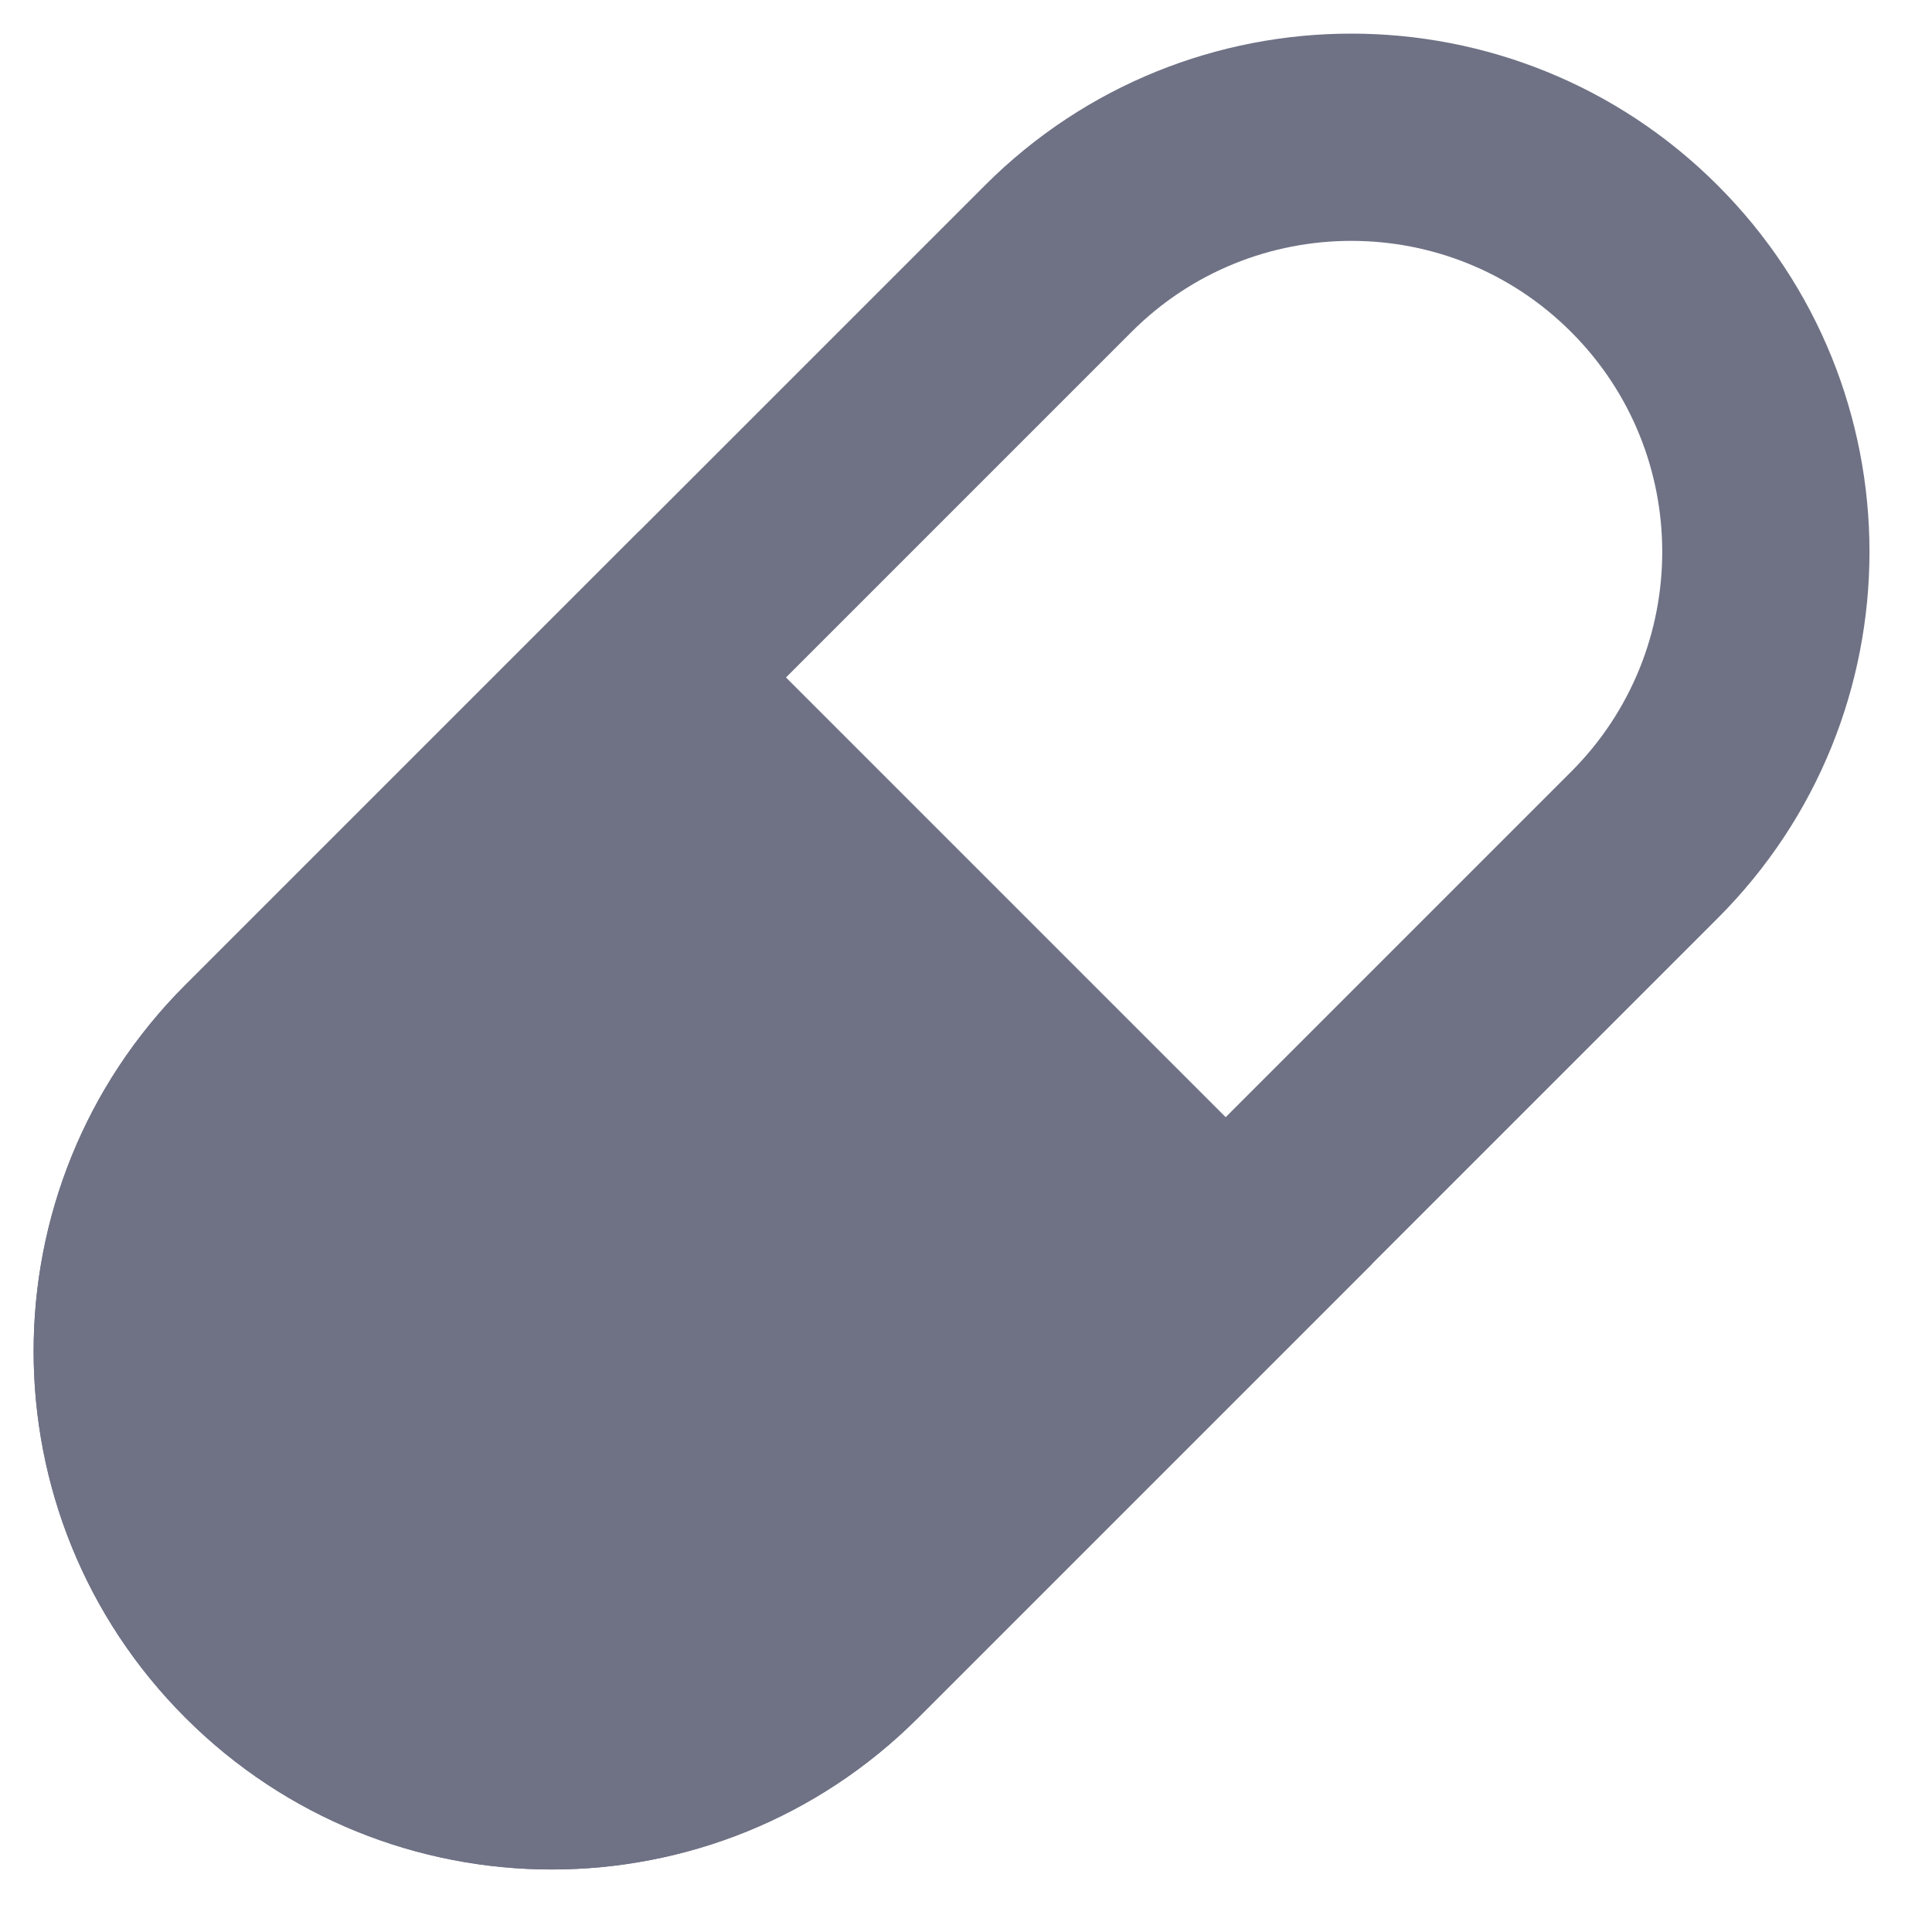
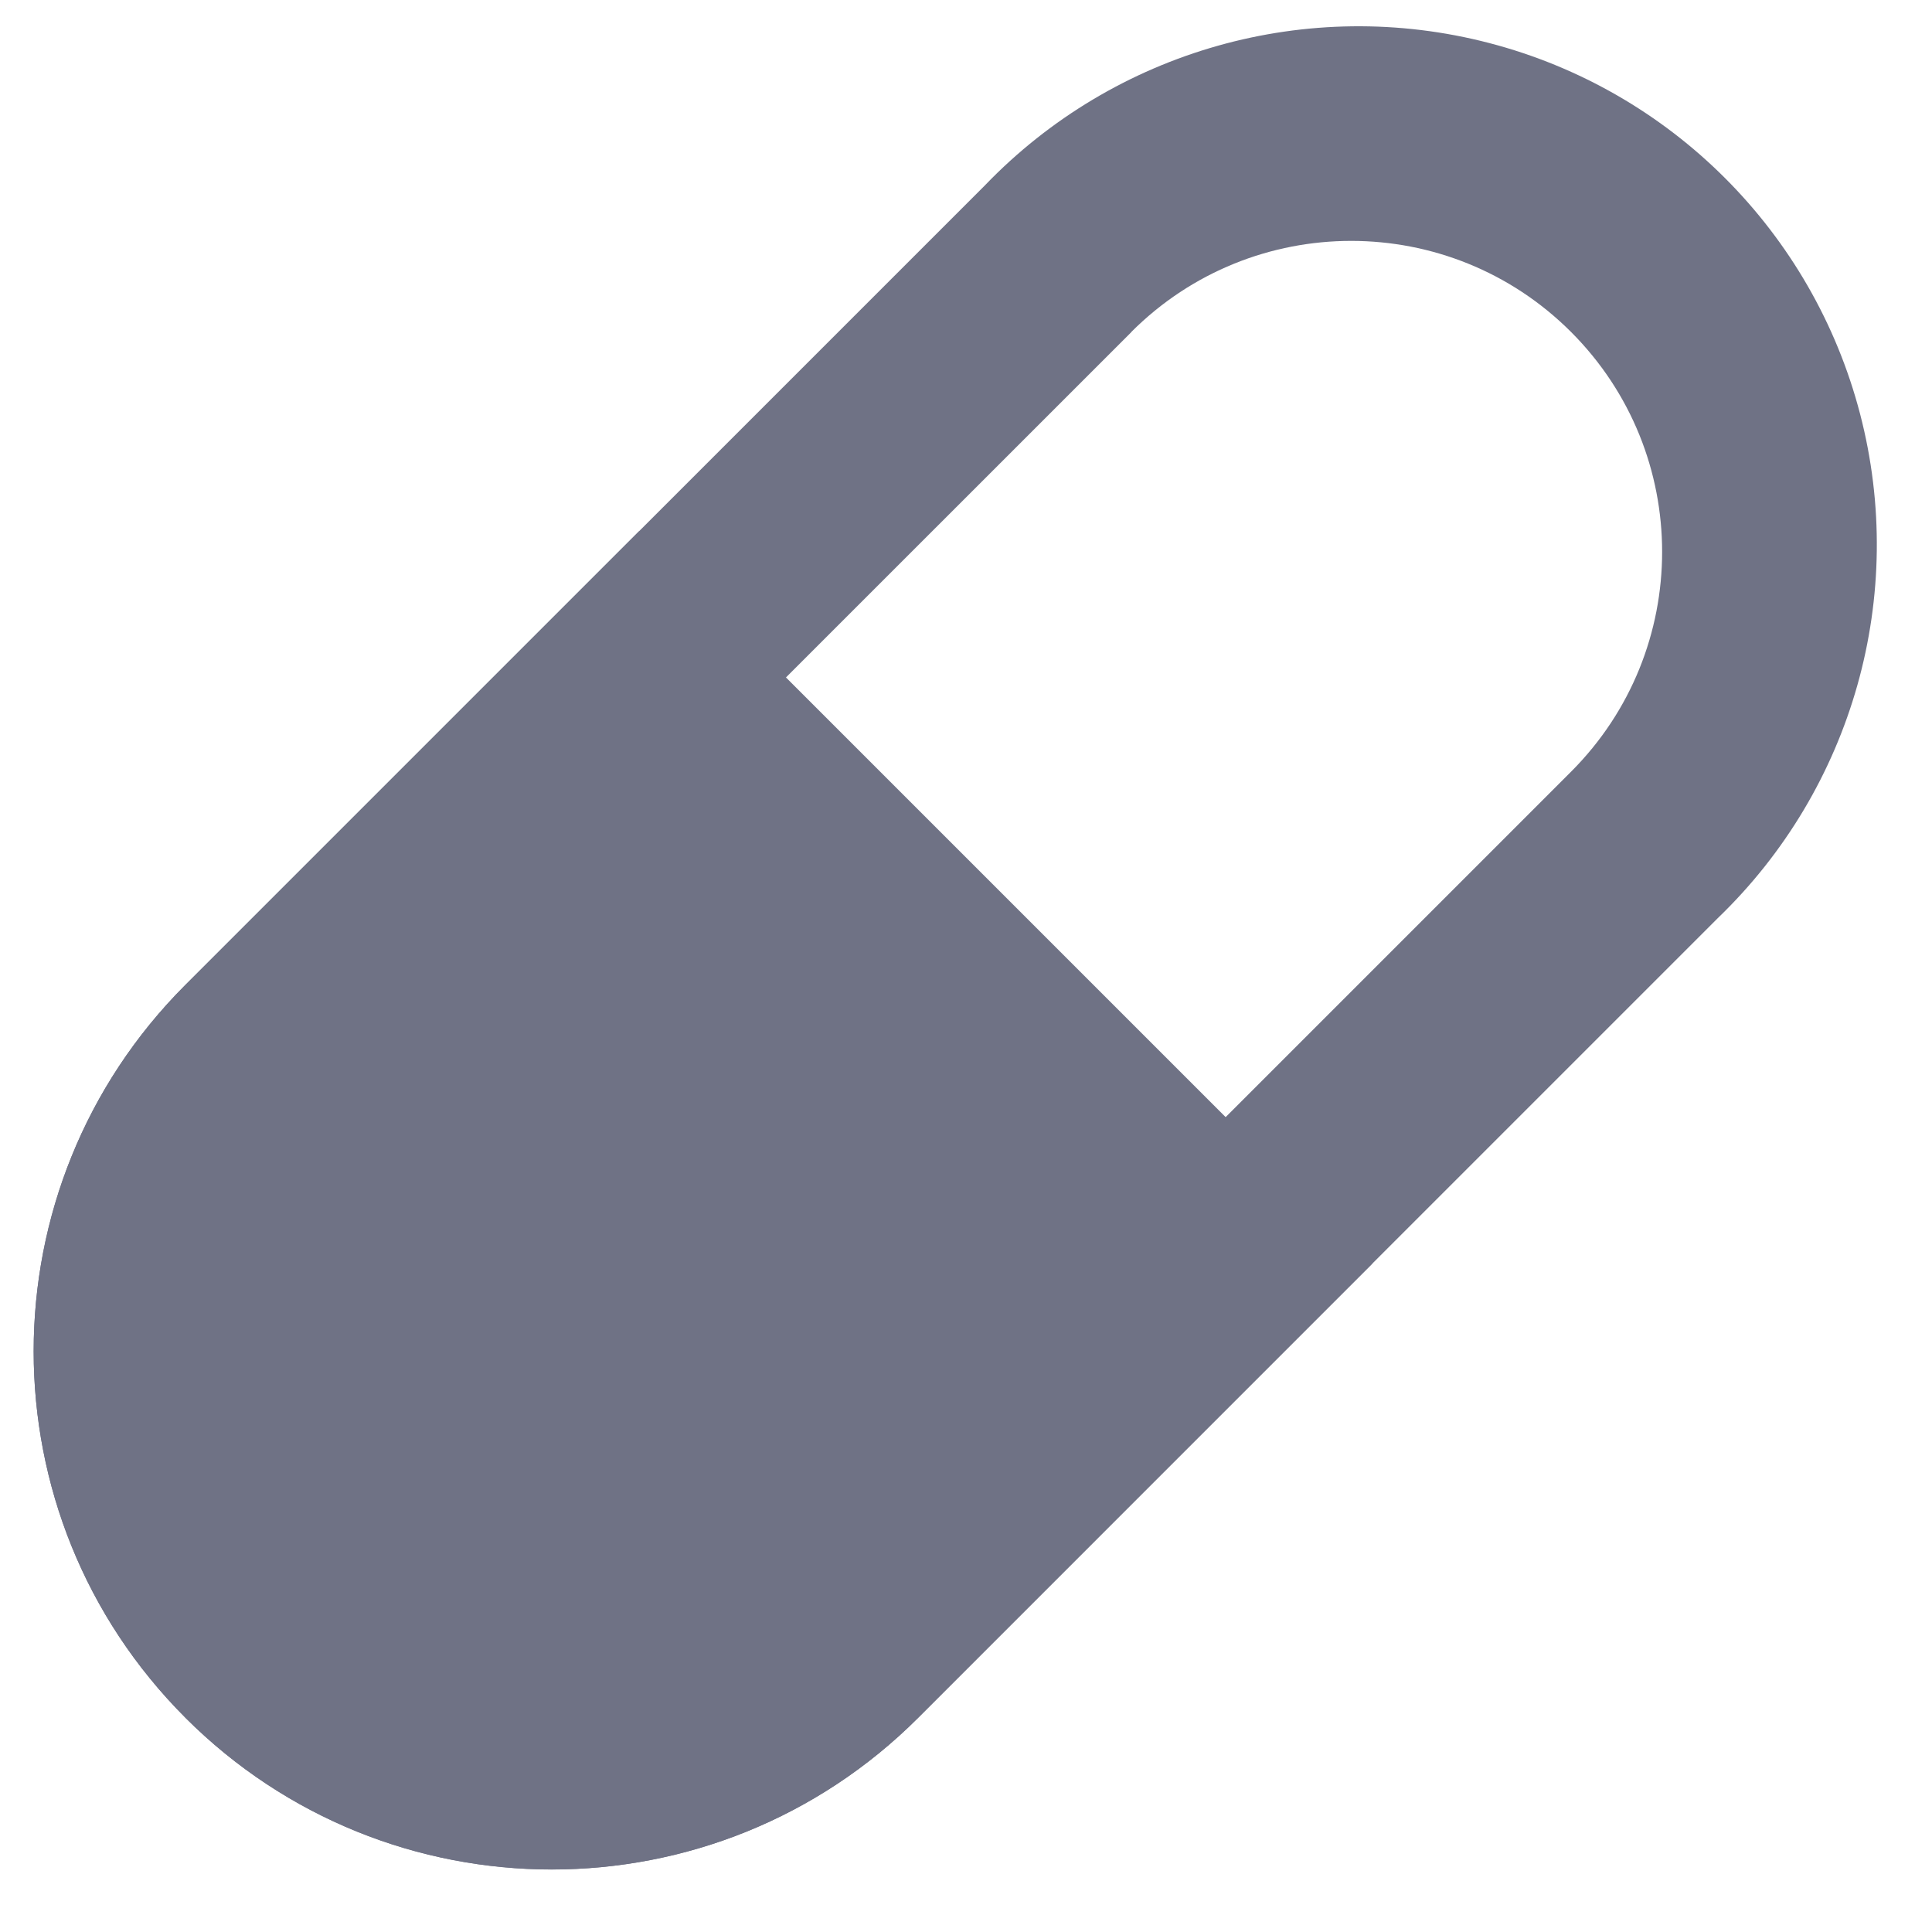
- <svg xmlns="http://www.w3.org/2000/svg" width="23" height="23" viewBox="0 0 23 23" fill="none">
-   <path fill-rule="evenodd" clip-rule="evenodd" d="M13.47 3.952L3.952 13.47C2.506 14.915 2.506 17.259 3.952 18.704C5.397 20.15 7.741 20.15 9.187 18.704L18.704 9.187C20.15 7.741 20.15 5.397 18.704 3.952C17.259 2.506 14.915 2.506 13.47 3.952ZM2.207 20.449C4.616 22.858 8.522 22.858 10.931 20.449L20.449 10.931C22.858 8.522 22.858 4.616 20.449 2.207C18.04 -0.202 14.134 -0.202 11.725 2.207L2.207 11.725C-0.202 14.134 -0.202 18.04 2.207 20.449Z" fill="#6F7285" />
-   <path d="M2.207 20.449C4.616 22.858 8.522 22.858 10.931 20.449L16.336 15.044L7.612 6.32L2.207 11.725C-0.202 14.134 -0.202 18.04 2.207 20.449Z" fill="#6F7285" />
+ <svg xmlns="http://www.w3.org/2000/svg" width="23" height="23" fill="none">
+   <path fill-rule="evenodd" clip-rule="evenodd" d="M13.47 3.952L3.951 13.47a3.702 3.702 0 0 0 5.235 5.234l9.517-9.517a3.701 3.701 0 1 0-5.235-5.235zM2.207 20.449a6.17 6.17 0 0 0 8.724 0l9.518-9.518a6.17 6.17 0 1 0-8.724-8.724l-9.518 9.518a6.17 6.17 0 0 0 0 8.724z" fill="#6F7285" />
+   <path d="M2.207 20.45a6.17 6.17 0 0 0 8.724 0l5.405-5.406L7.612 6.32l-5.405 5.405a6.17 6.17 0 0 0 0 8.724z" fill="#6F7285" />
</svg>
